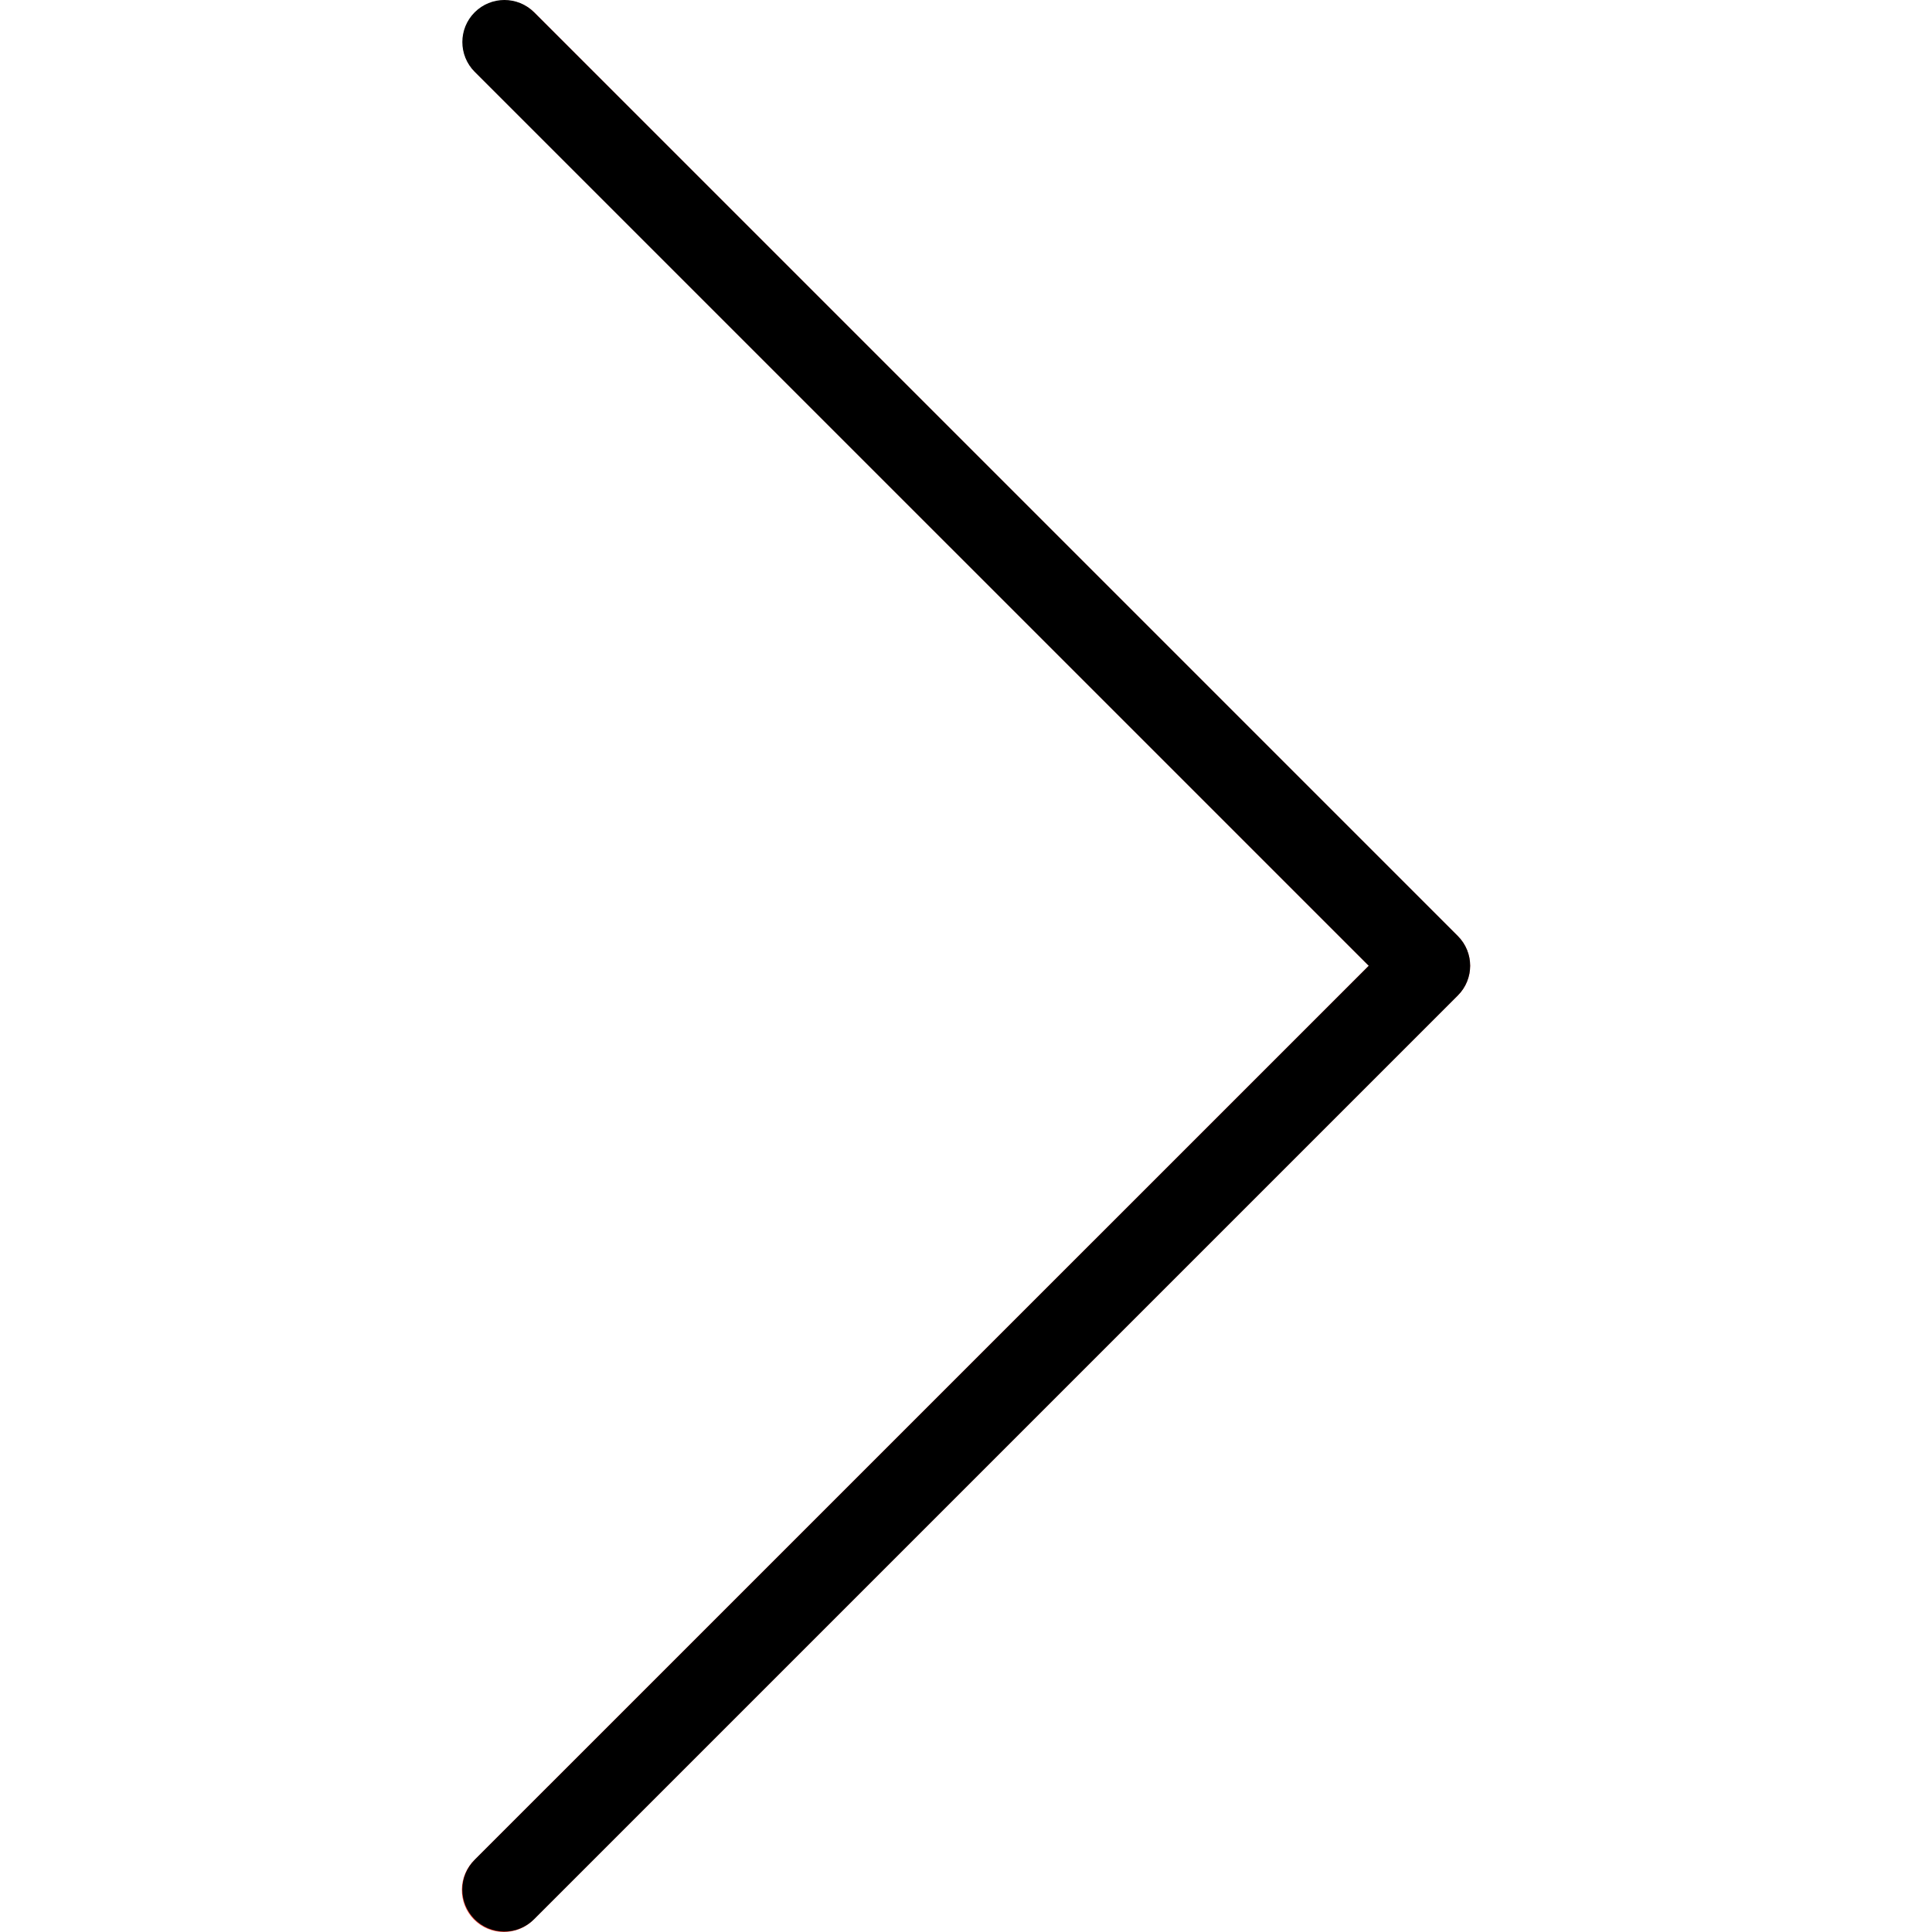
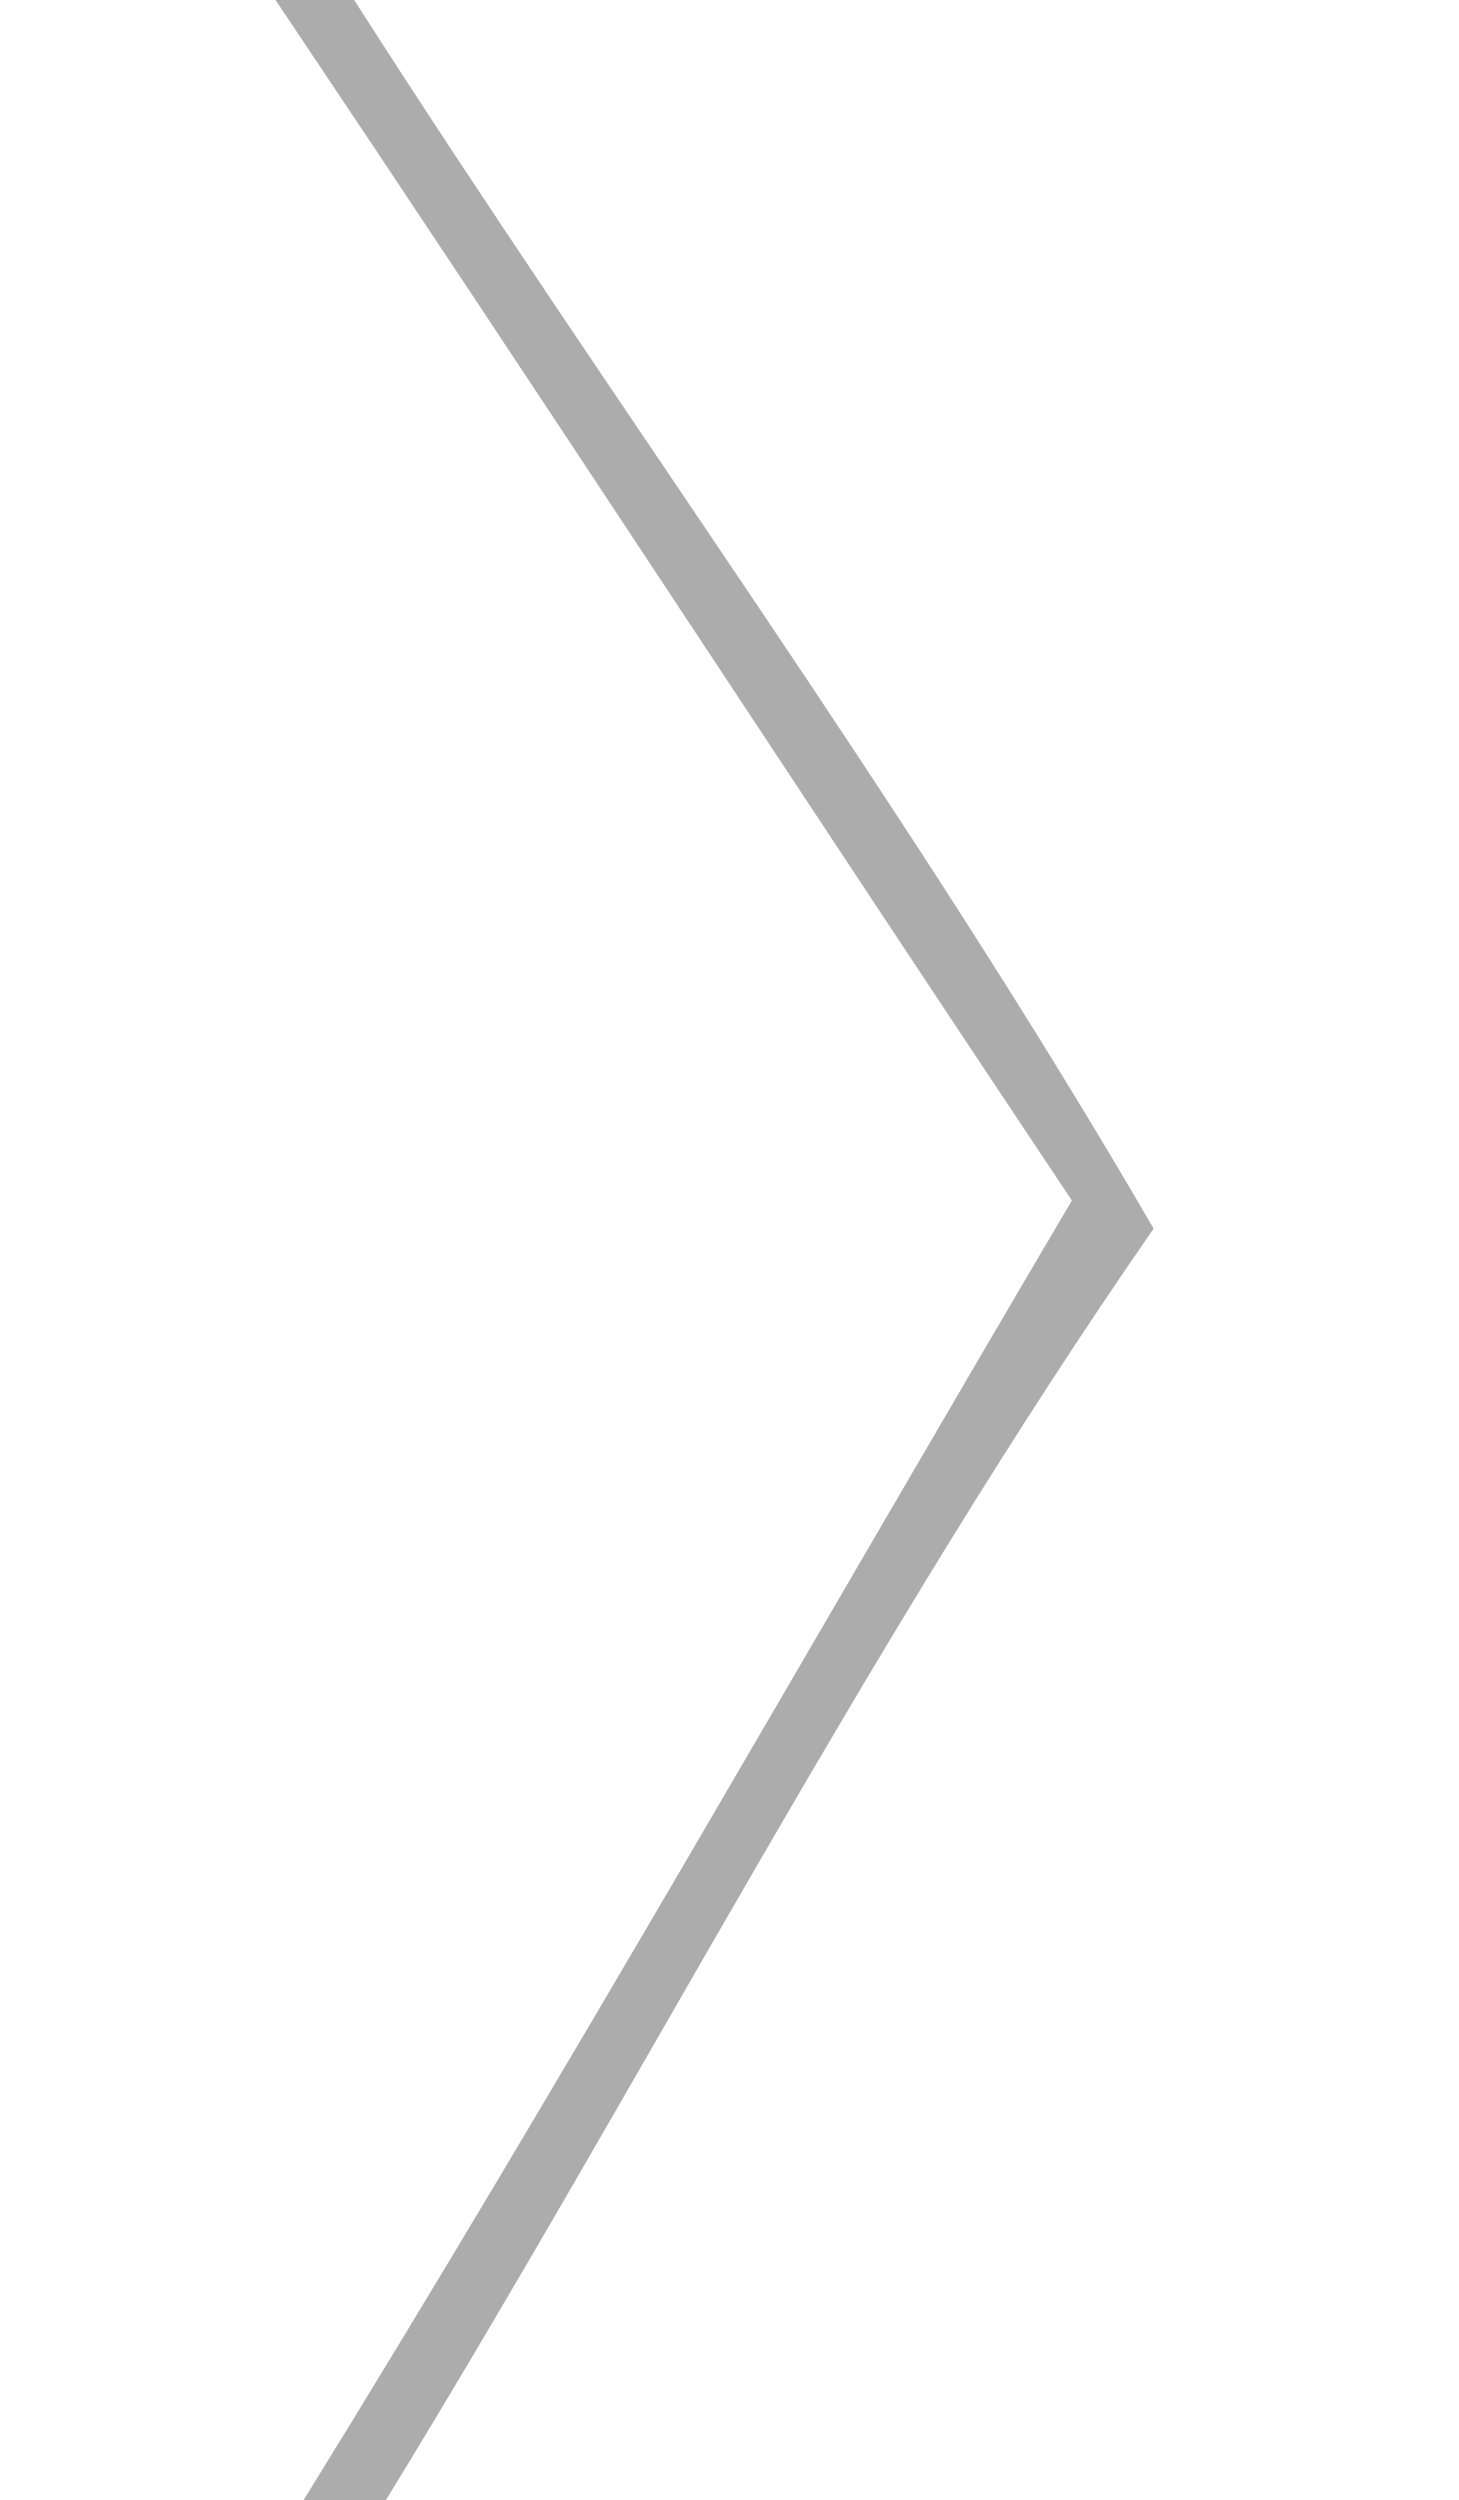
- <svg xmlns="http://www.w3.org/2000/svg" version="1.1" width="512" height="512" x="0" y="0" viewBox="0 0 490.8 490.8" style="enable-background:new 0 0 512 512" xml:space="preserve" class="">
-   <g>
-     <path style="" d="M135.685,3.128c-4.237-4.093-10.99-3.975-15.083,0.262c-3.992,4.134-3.992,10.687,0,14.82  l227.115,227.136L120.581,472.461c-4.237,4.093-4.354,10.845-0.262,15.083c4.093,4.237,10.845,4.354,15.083,0.262  c0.089-0.086,0.176-0.173,0.262-0.262l234.667-234.667c4.164-4.165,4.164-10.917,0-15.083L135.685,3.128z" fill="#f44336" data-original="#f44336" />
-     <path d="M128.133,490.68c-5.891,0.011-10.675-4.757-10.686-10.648c-0.005-2.84,1.123-5.565,3.134-7.571l227.136-227.115  L120.581,18.232c-4.171-4.171-4.171-10.933,0-15.104c4.171-4.171,10.933-4.171,15.104,0l234.667,234.667  c4.164,4.165,4.164,10.917,0,15.083L135.685,487.544C133.685,489.551,130.967,490.68,128.133,490.68z" fill="#000000" data-original="#000000" class="" />
-     <g>
- </g>
-     <g>
- </g>
-     <g>
- </g>
-     <g>
- </g>
-     <g>
- </g>
-     <g>
- </g>
-     <g>
- </g>
-     <g>
- </g>
-     <g>
- </g>
-     <g>
- </g>
-     <g>
- </g>
-     <g>
- </g>
-     <g>
- </g>
-     <g>
- </g>
-     <g>
- </g>
+ <svg xmlns="http://www.w3.org/2000/svg" width="28pt" height="48pt" viewBox="0 0 28 48" version="1.1">
+   <g id="#909090be">
+     <path fill="#909090" opacity="0.75" d=" M 5.29 0.00 L 6.80 0.00 C 11.85 7.90 17.45 15.49 22.15 23.59 C 16.73 31.40 12.38 39.90 7.41 48.00 L 5.83 48.00 C 10.91 39.78 15.67 31.37 20.58 23.05 C 15.46 15.38 10.43 7.66 5.29 0.00 Z" />
  </g>
</svg>
